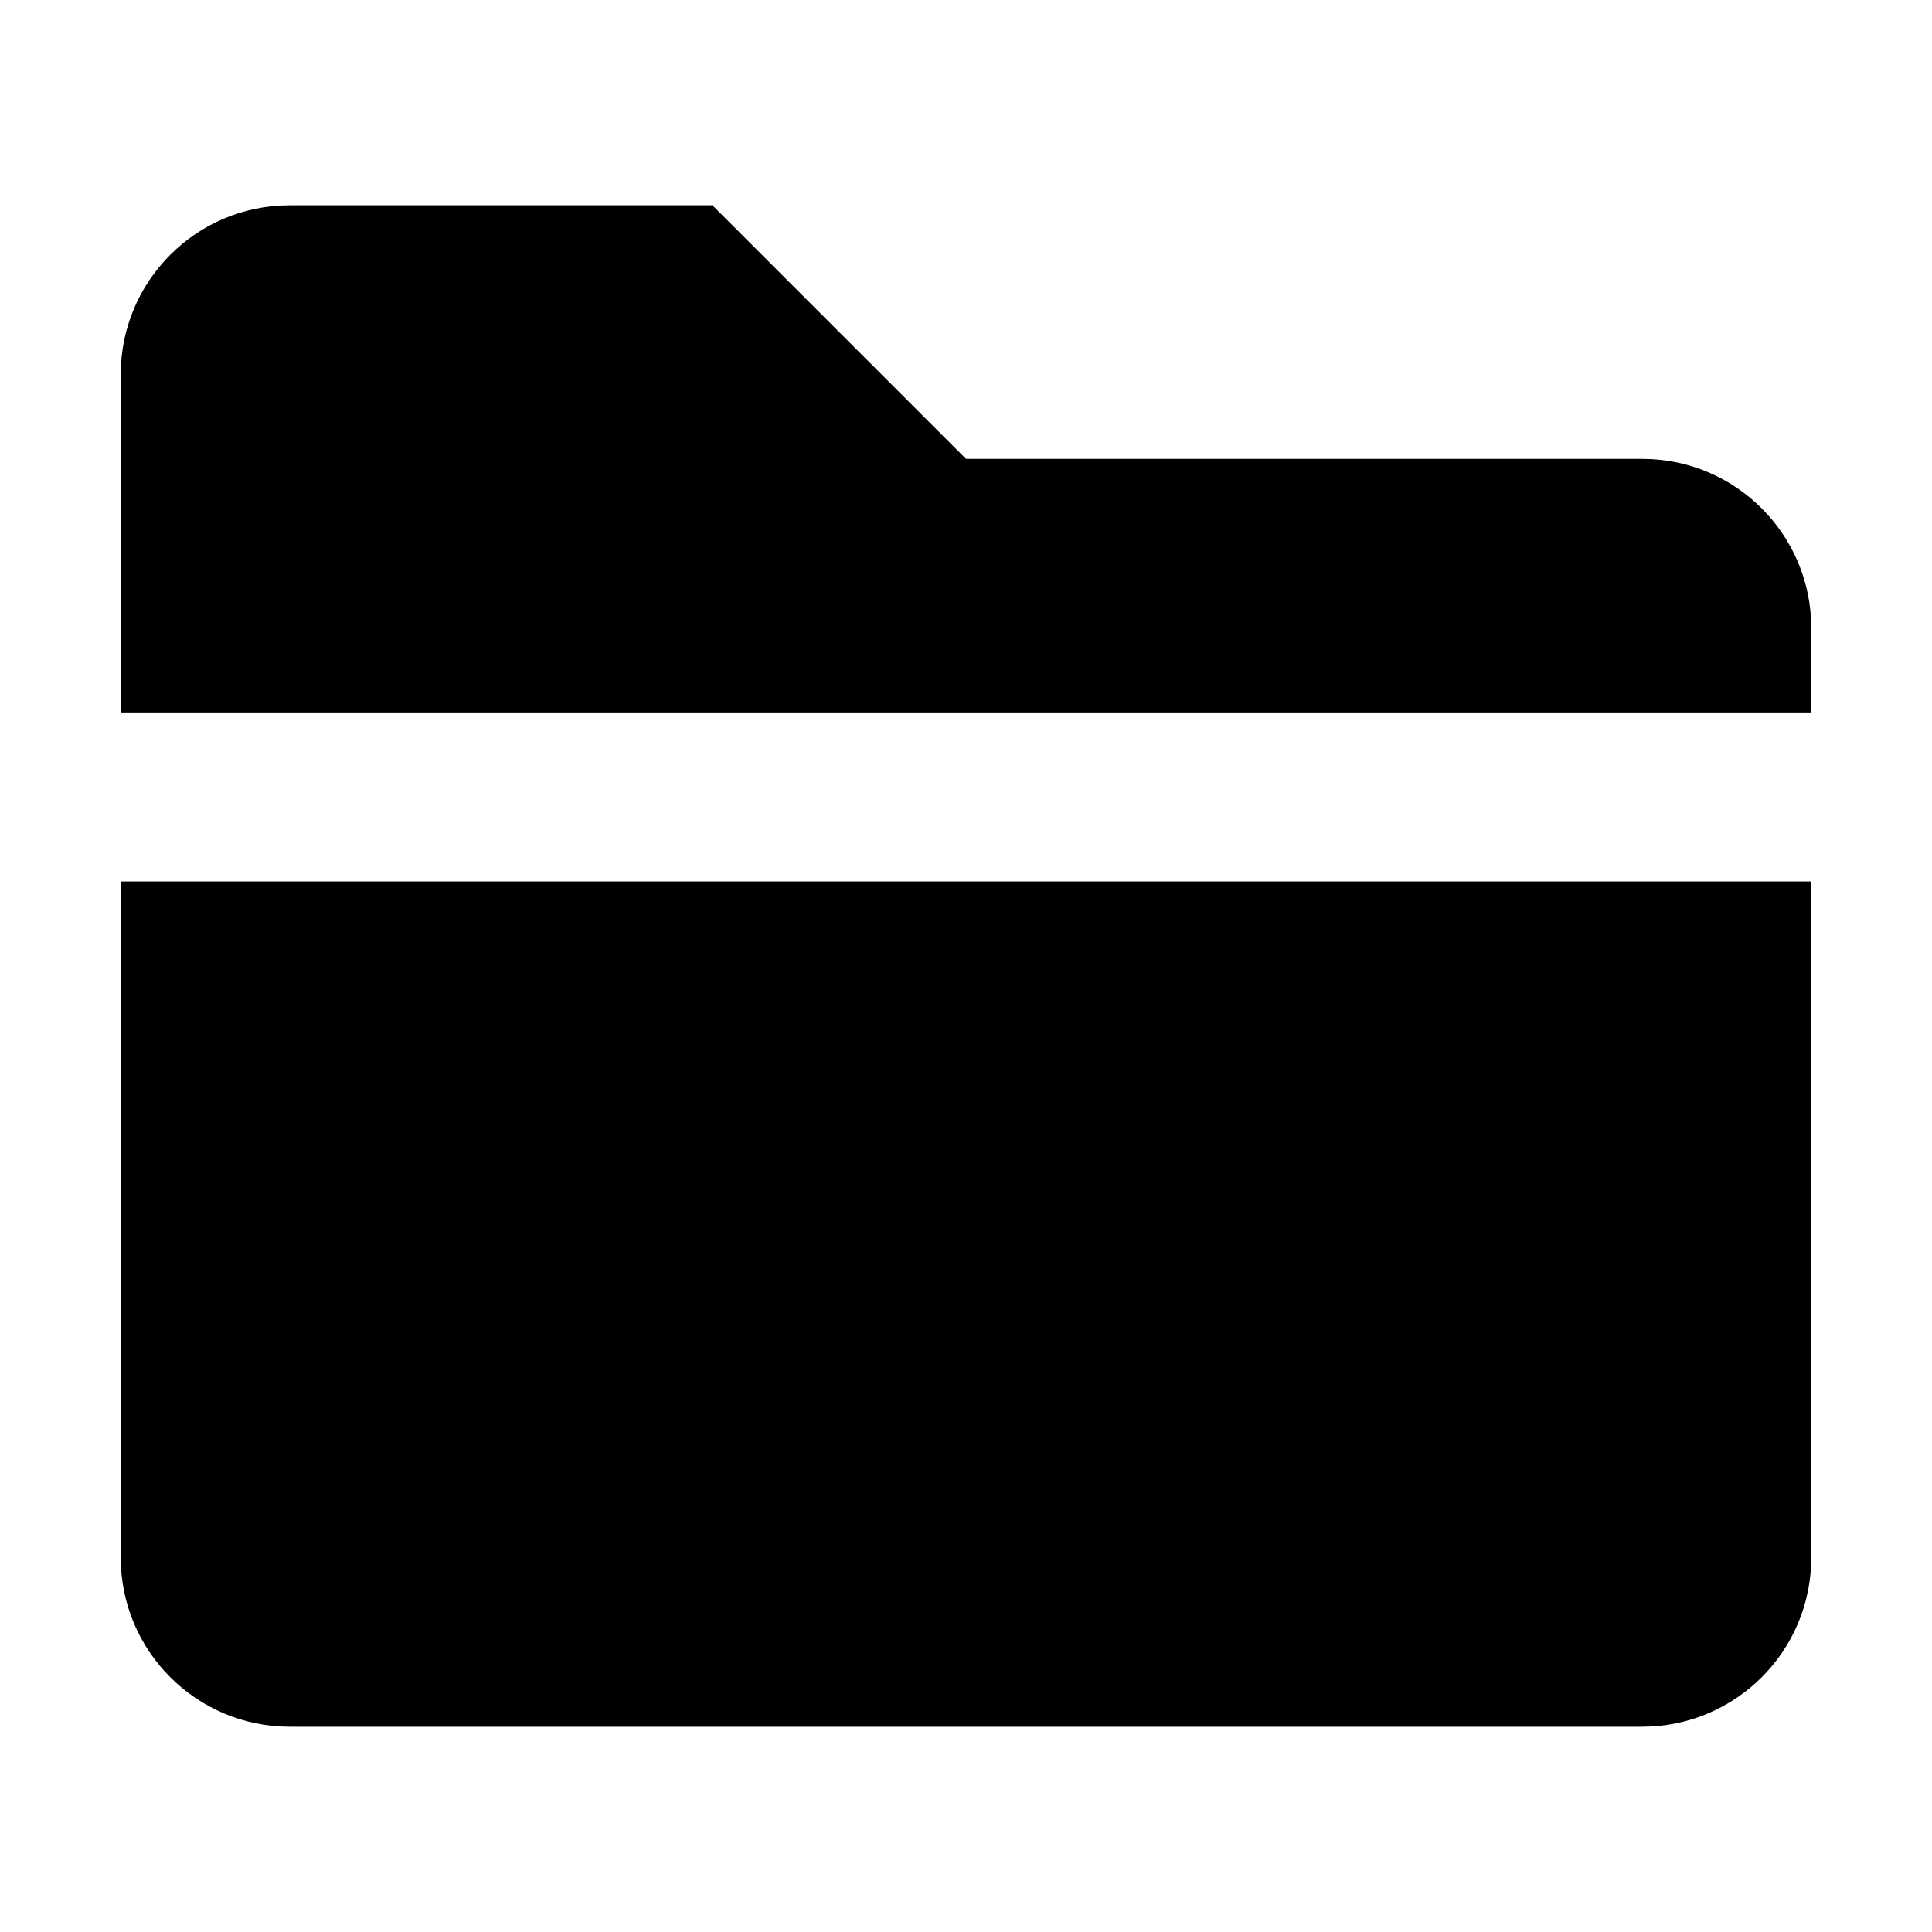
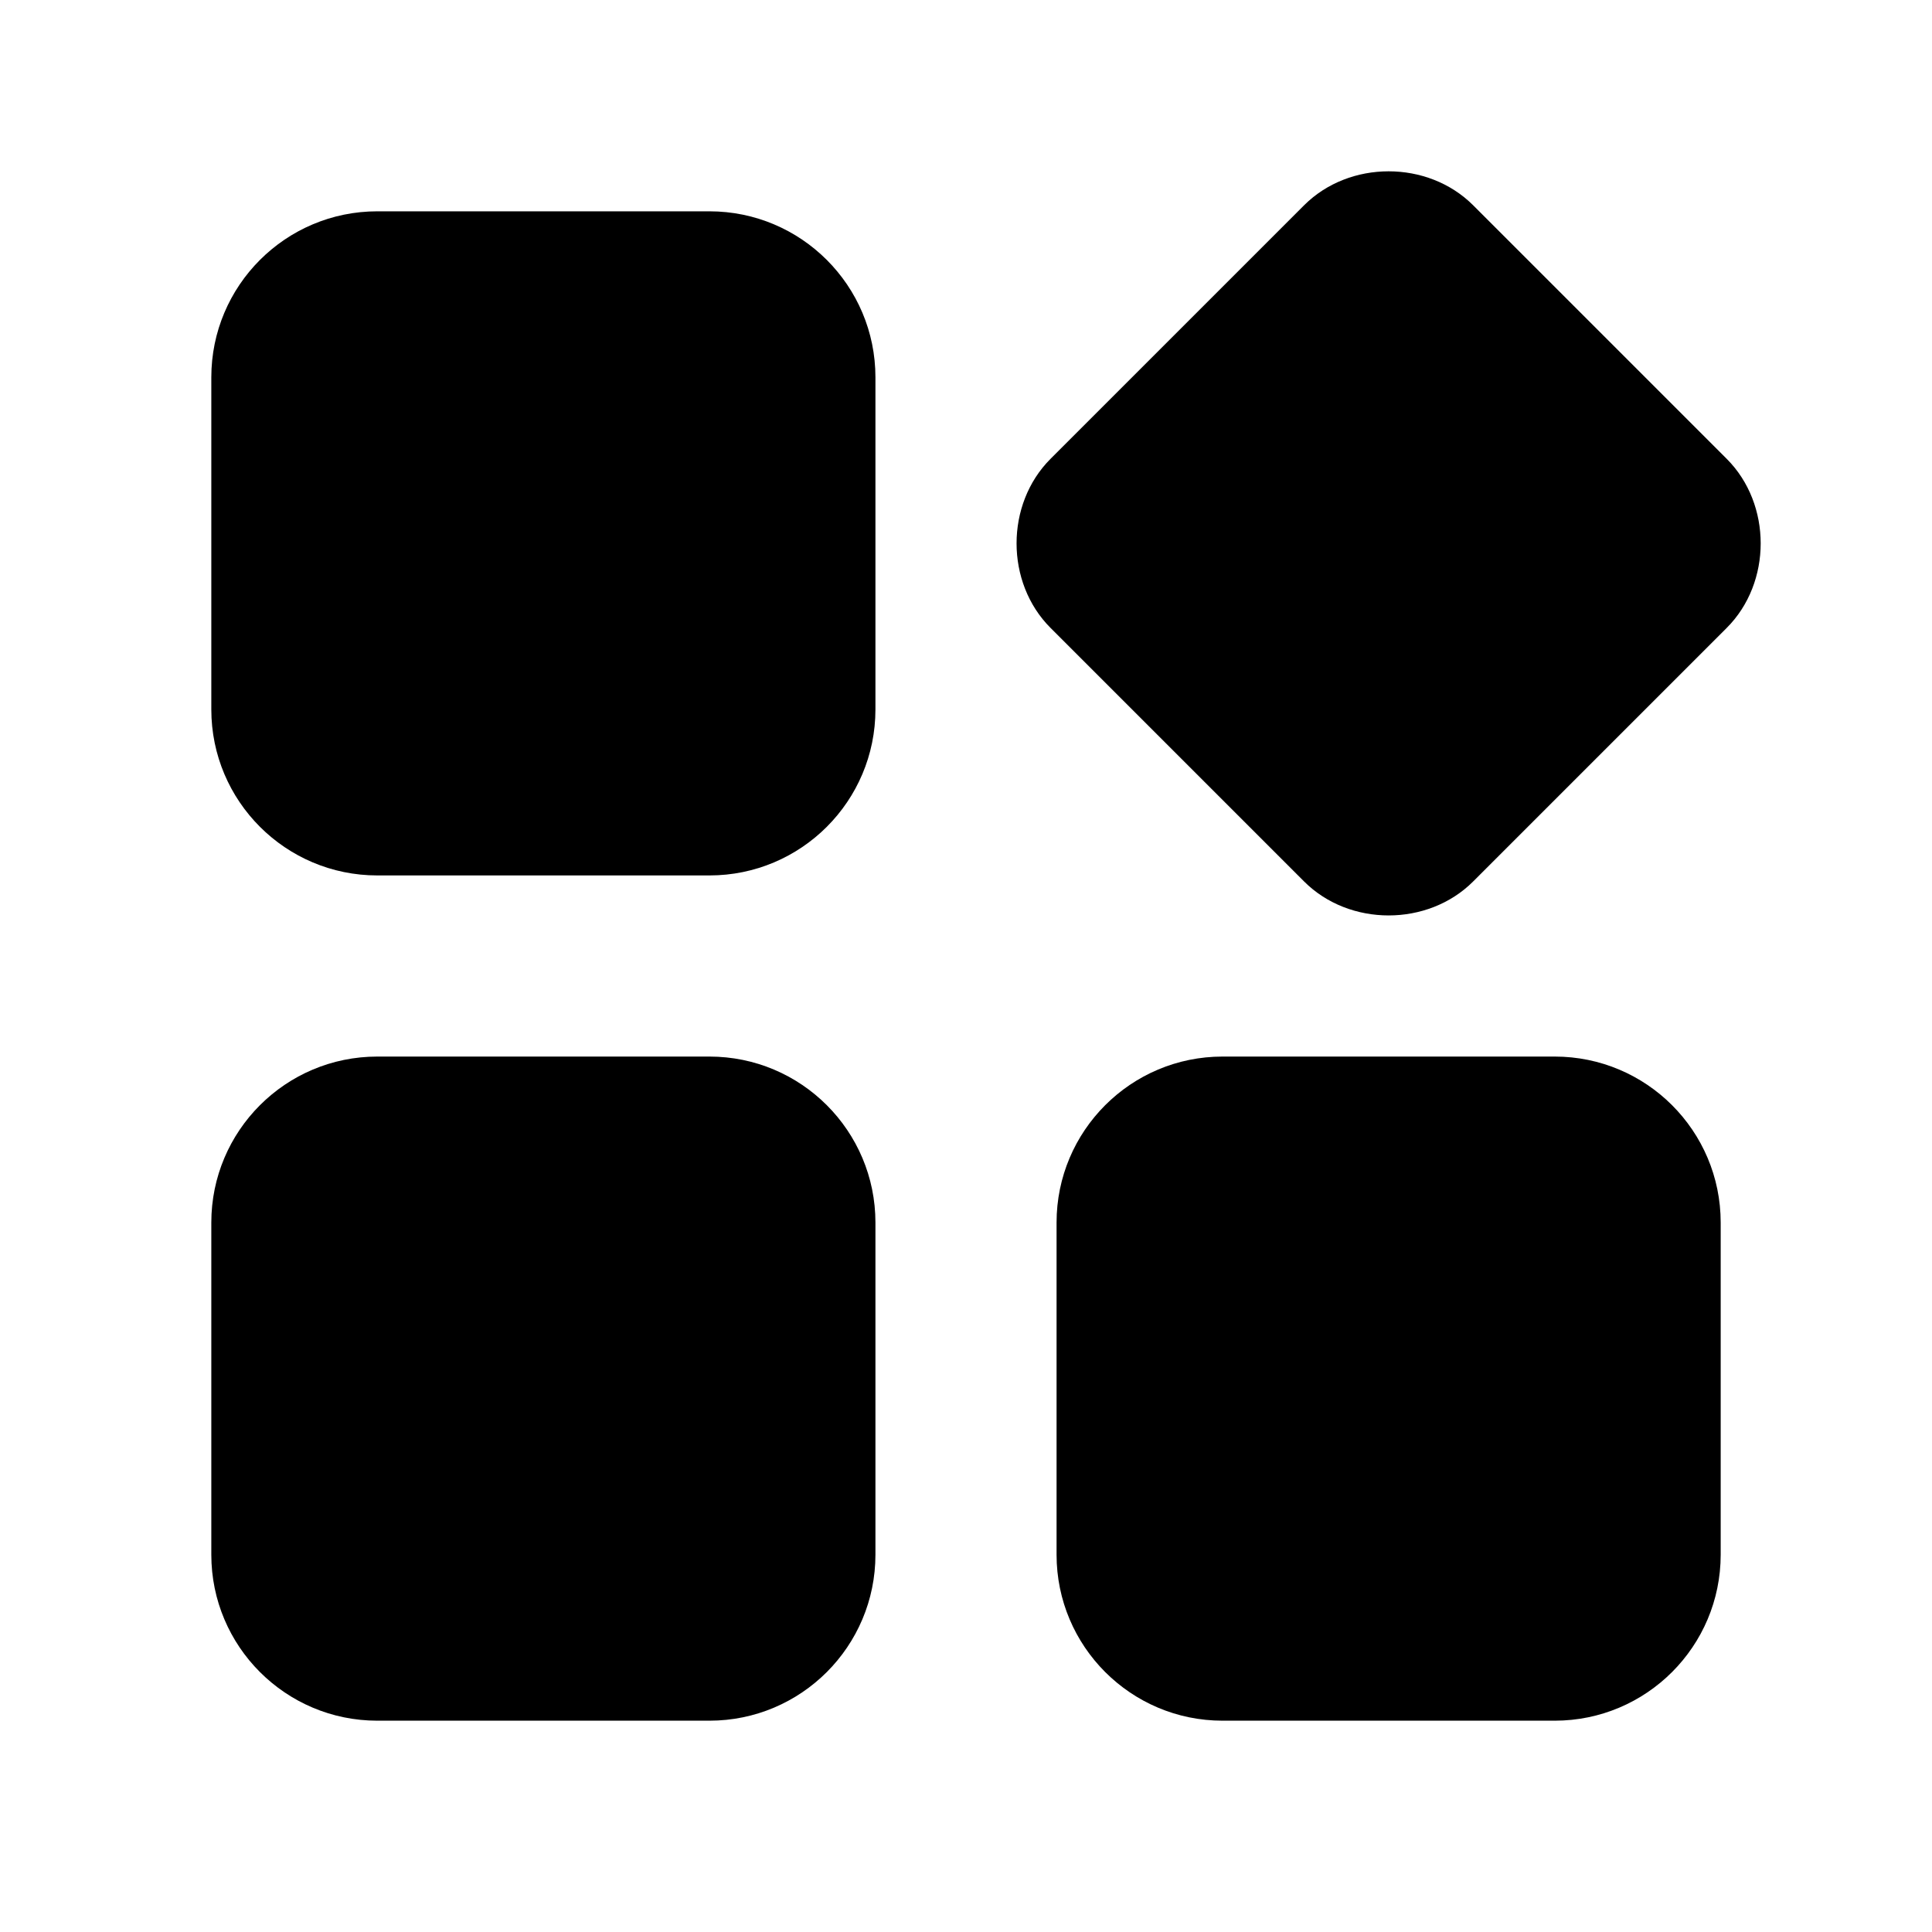
- <svg xmlns="http://www.w3.org/2000/svg" fill="currentColor" viewBox="0 0 64 64">
-   <path fill="currentColor" fill-rule="evenodd" d="M4 12.4a5.6 5.6 0 0 1 5.6-5.6h14l8.4 8.4h22.4a5.6 5.6 0 0 1 5.6 5.6v2.8H4zm0 16.8h56v22.4a5.6 5.6 0 0 1-5.6 5.6H9.6A5.6 5.6 0 0 1 4 51.6z" />
+ <svg xmlns="http://www.w3.org/2000/svg" viewBox="0 0 64 64" fill="currentColor">
+   <path d="M12.5 7H23.5A5.5 5.5 0 0 1 29 12.5V23.5A5.5 5.5 0 0 1 23.5 29H12.5A5.5 5.5 0 0 1 7 23.5V12.5A5.5 5.5 0 0 1 12.5 7Z M12.5 35H23.5A5.5 5.5 0 0 1 29 40.5V51.5A5.5 5.5 0 0 1 23.5 57H12.5A5.5 5.5 0 0 1 7 51.5V40.5A5.5 5.5 0 0 1 12.5 35Z M40.5 35H51.5A5.5 5.5 0 0 1 57 40.5V51.5A5.5 5.5 0 0 1 51.5 57H40.5A5.5 5.5 0 0 1 35 51.5V40.5A5.5 5.5 0 0 1 40.5 35Z M43.2 6.8C44.7 5.3 47.3 5.3 48.8 6.8L57.2 15.2C58.7 16.7 58.7 19.3 57.2 20.8L48.8 29.2C47.3 30.7 44.7 30.7 43.2 29.2L34.8 20.8C33.3 19.3 33.3 16.7 34.8 15.2Z" />
</svg>
